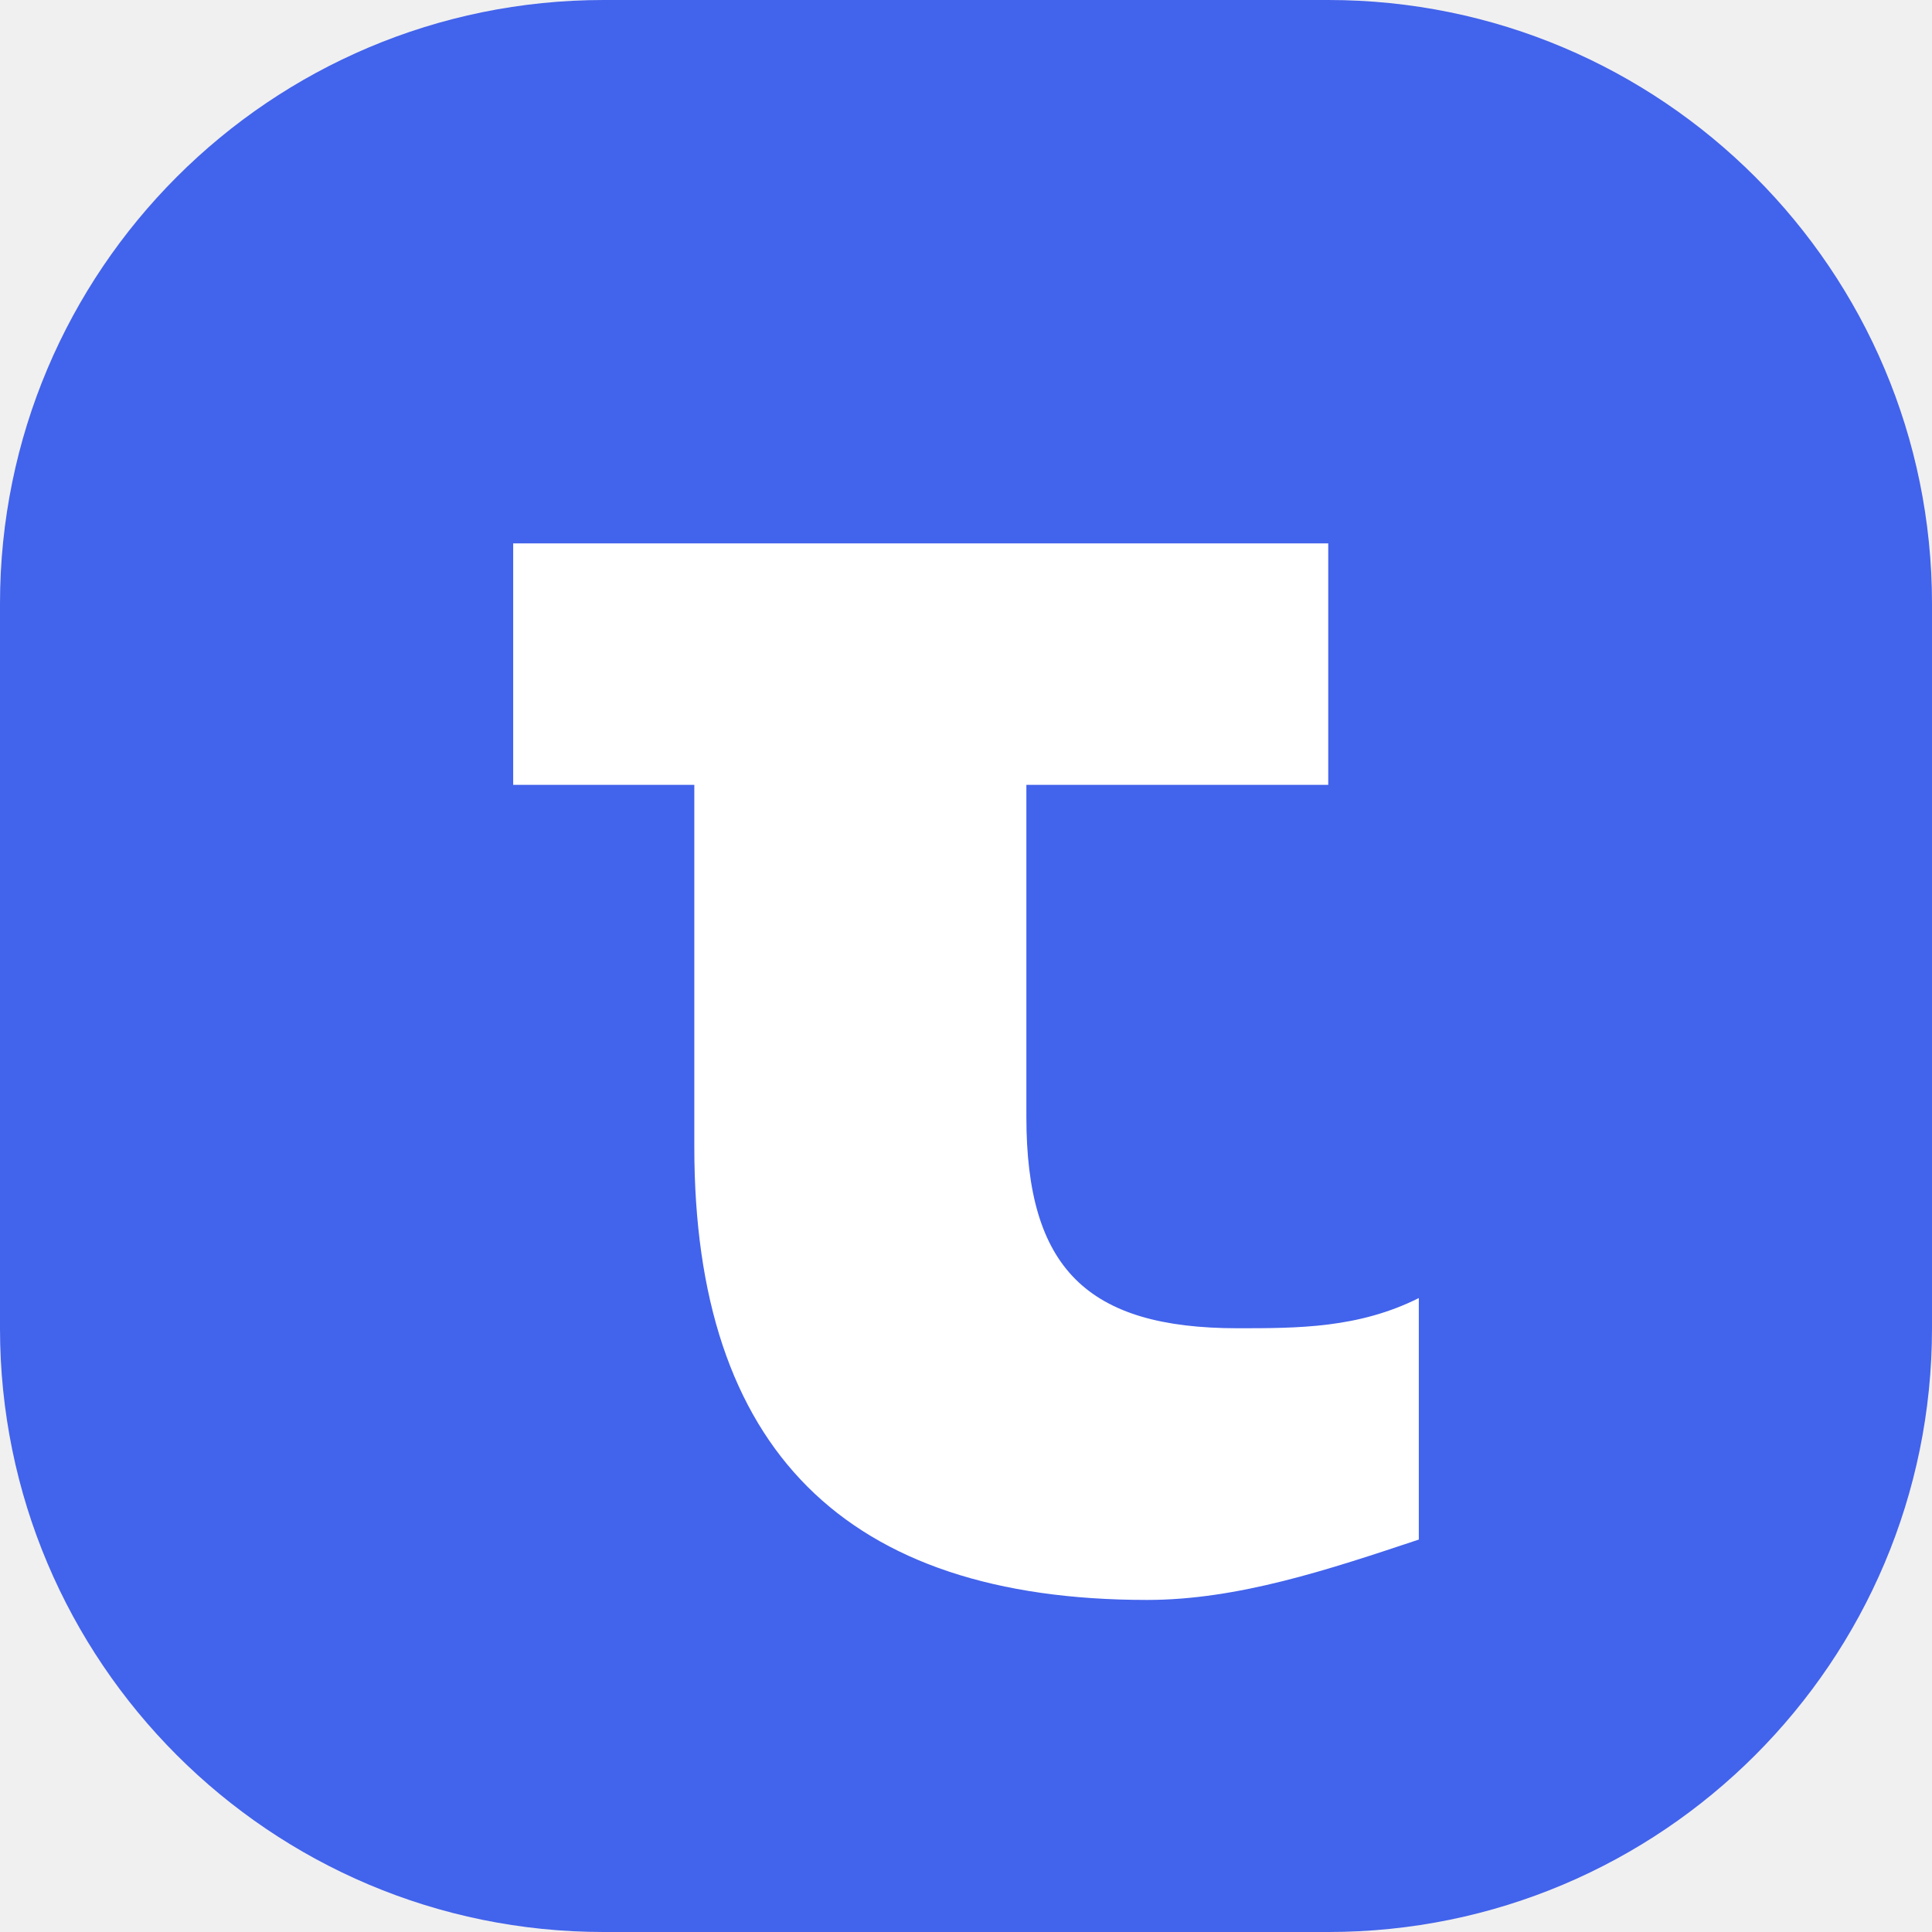
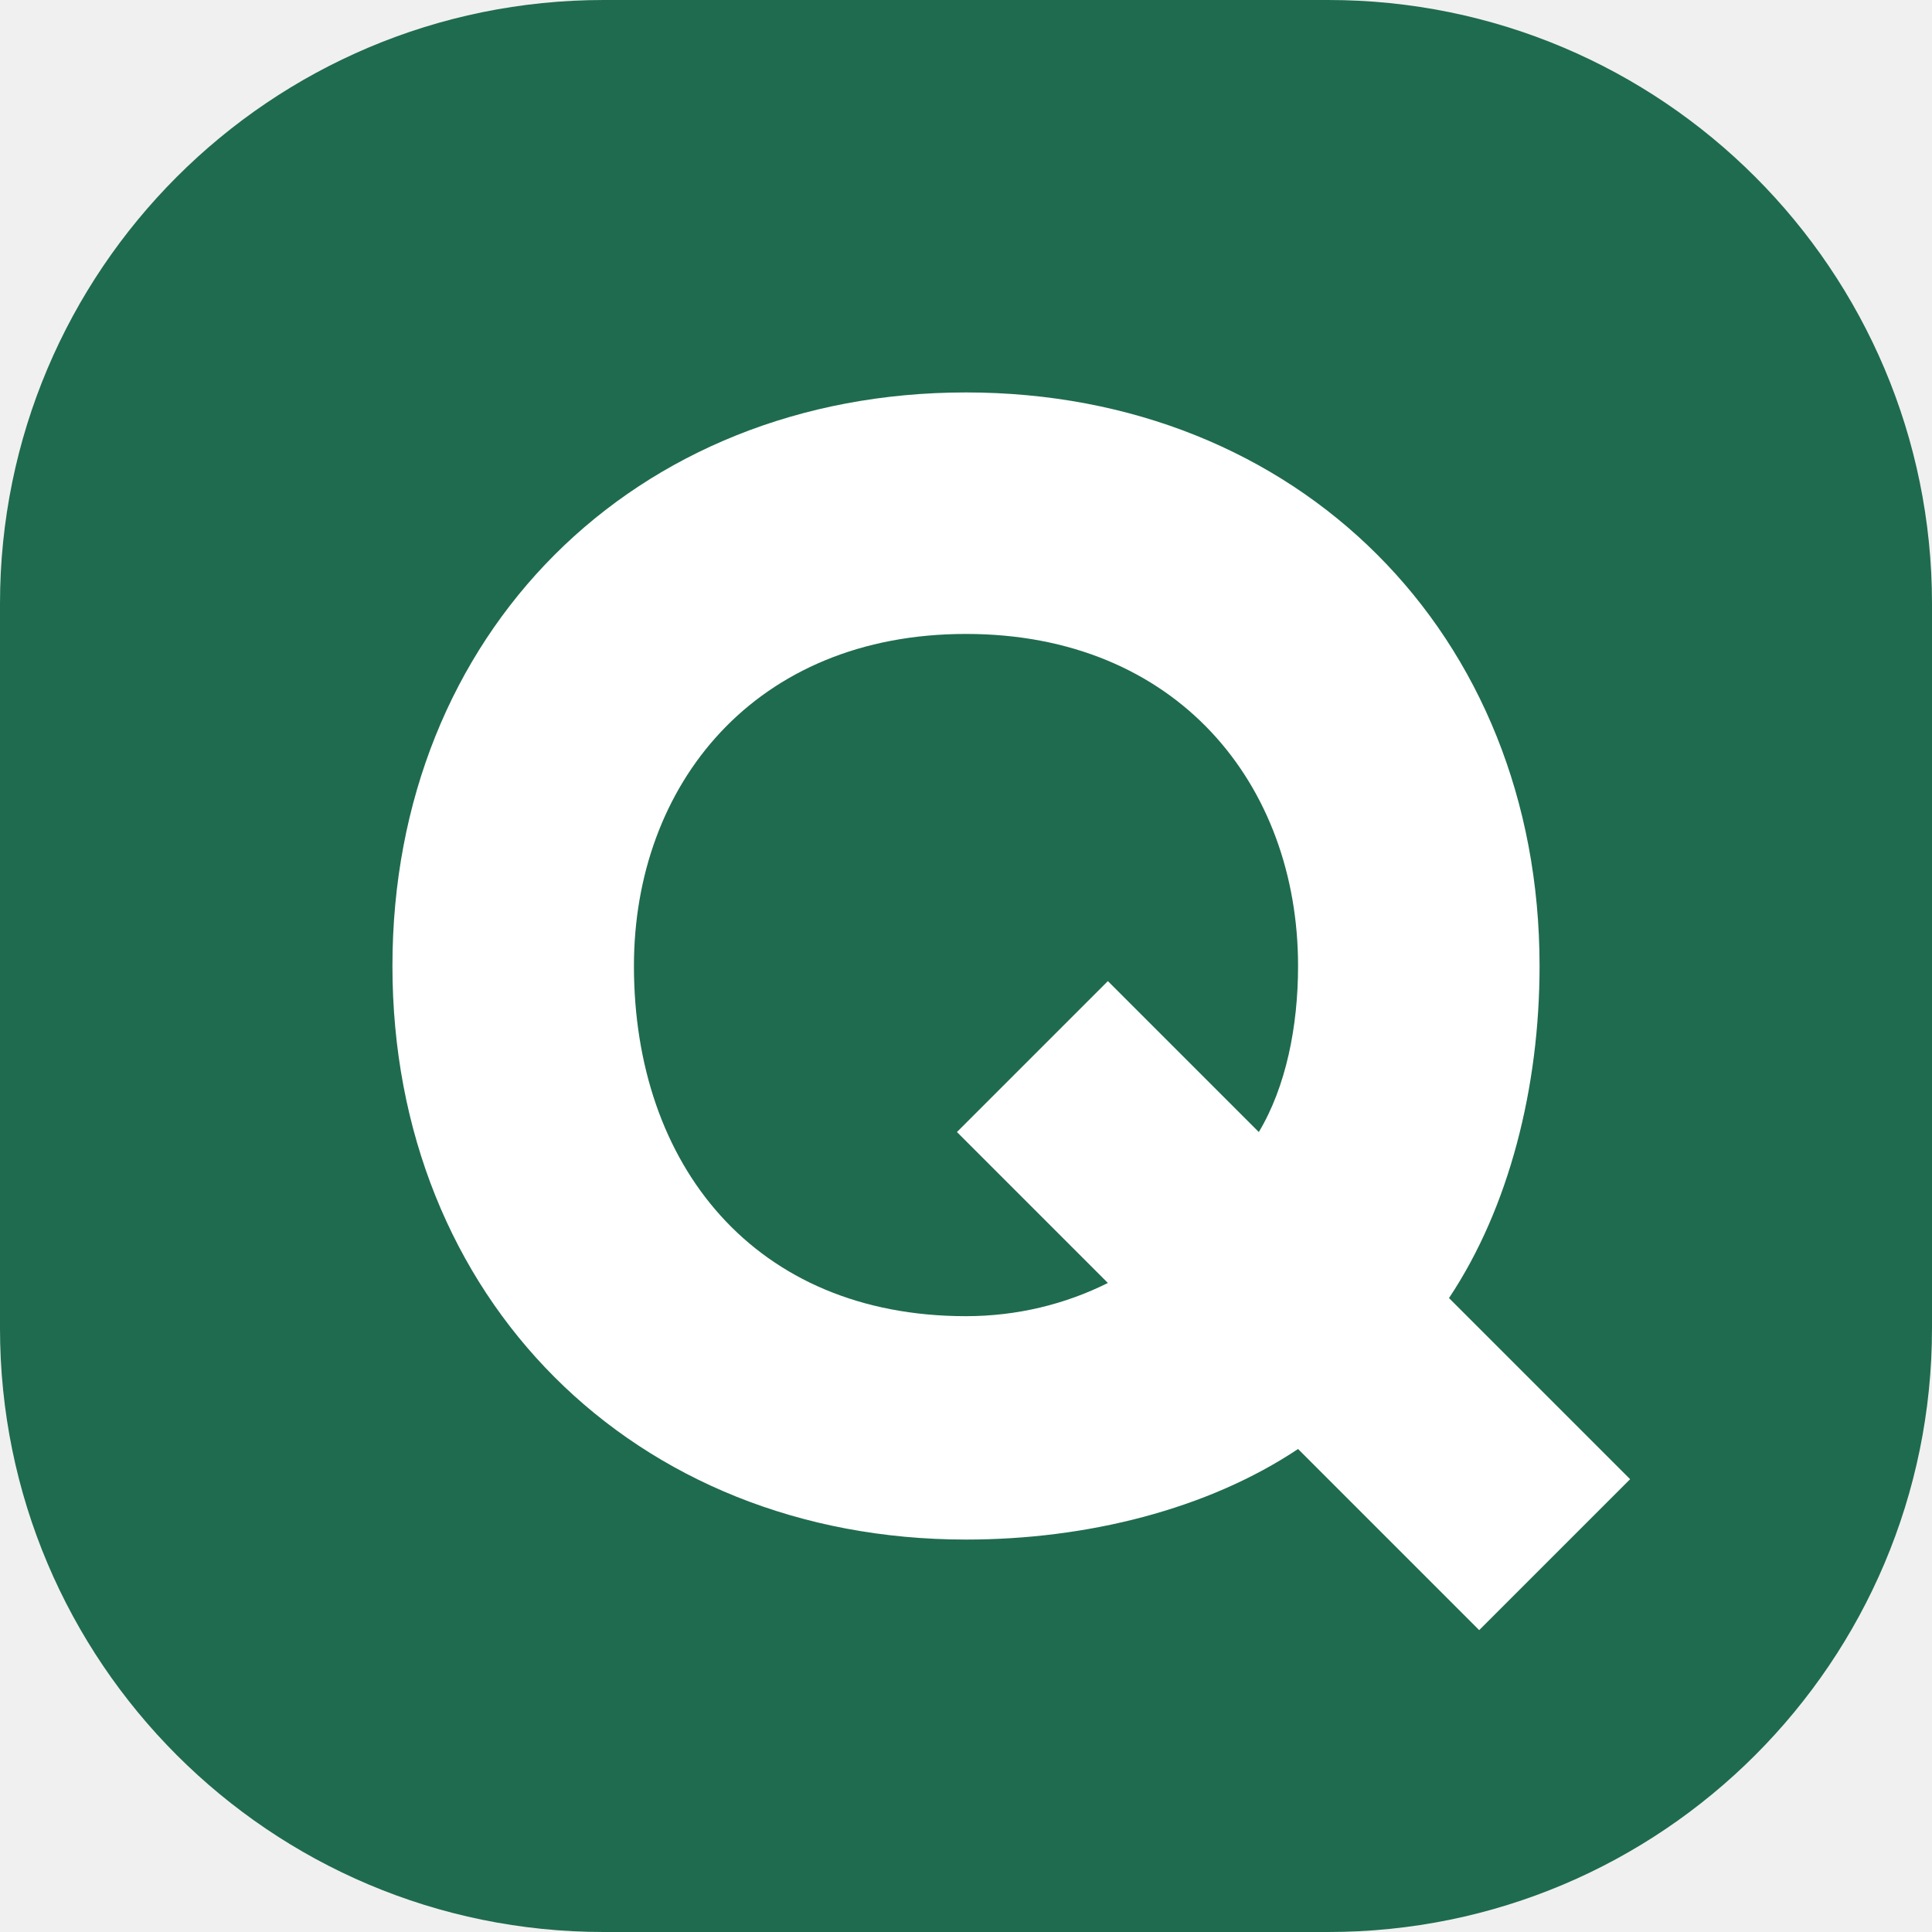
<svg xmlns="http://www.w3.org/2000/svg" viewBox="0 0 64 64">
-   <rect width="64" height="64" rx="20" fill="#4263eb" />
-   <path d="M24 18h20v8H34v11c0 5 2 7 7 7 2 0 4 0 6-1v8c-3 1-6 2-9 2-10 0-15-5-15-15V26h-6v-8h7Z" fill="#fff" />
+   <rect width="64" height="64" rx="20" fill="#1f6b4f" />
+   <path d="M32 13c-11 0-19 8-19 19s8 19 19 19c4 0 8-1 11-3l6 6 5-5-6-6c2-3 3-7 3-11 0-11-8-19-19-19Zm0 8c7 0 11 5 11 11 0 2-.4 4-1.3 5.5l-5-5-5 5 5 5c-1.4.7-3 1.1-4.7 1.1-7 0-11-5-11-11.6C21 26 25 21 32 21Z" fill="#fff" />
</svg>
